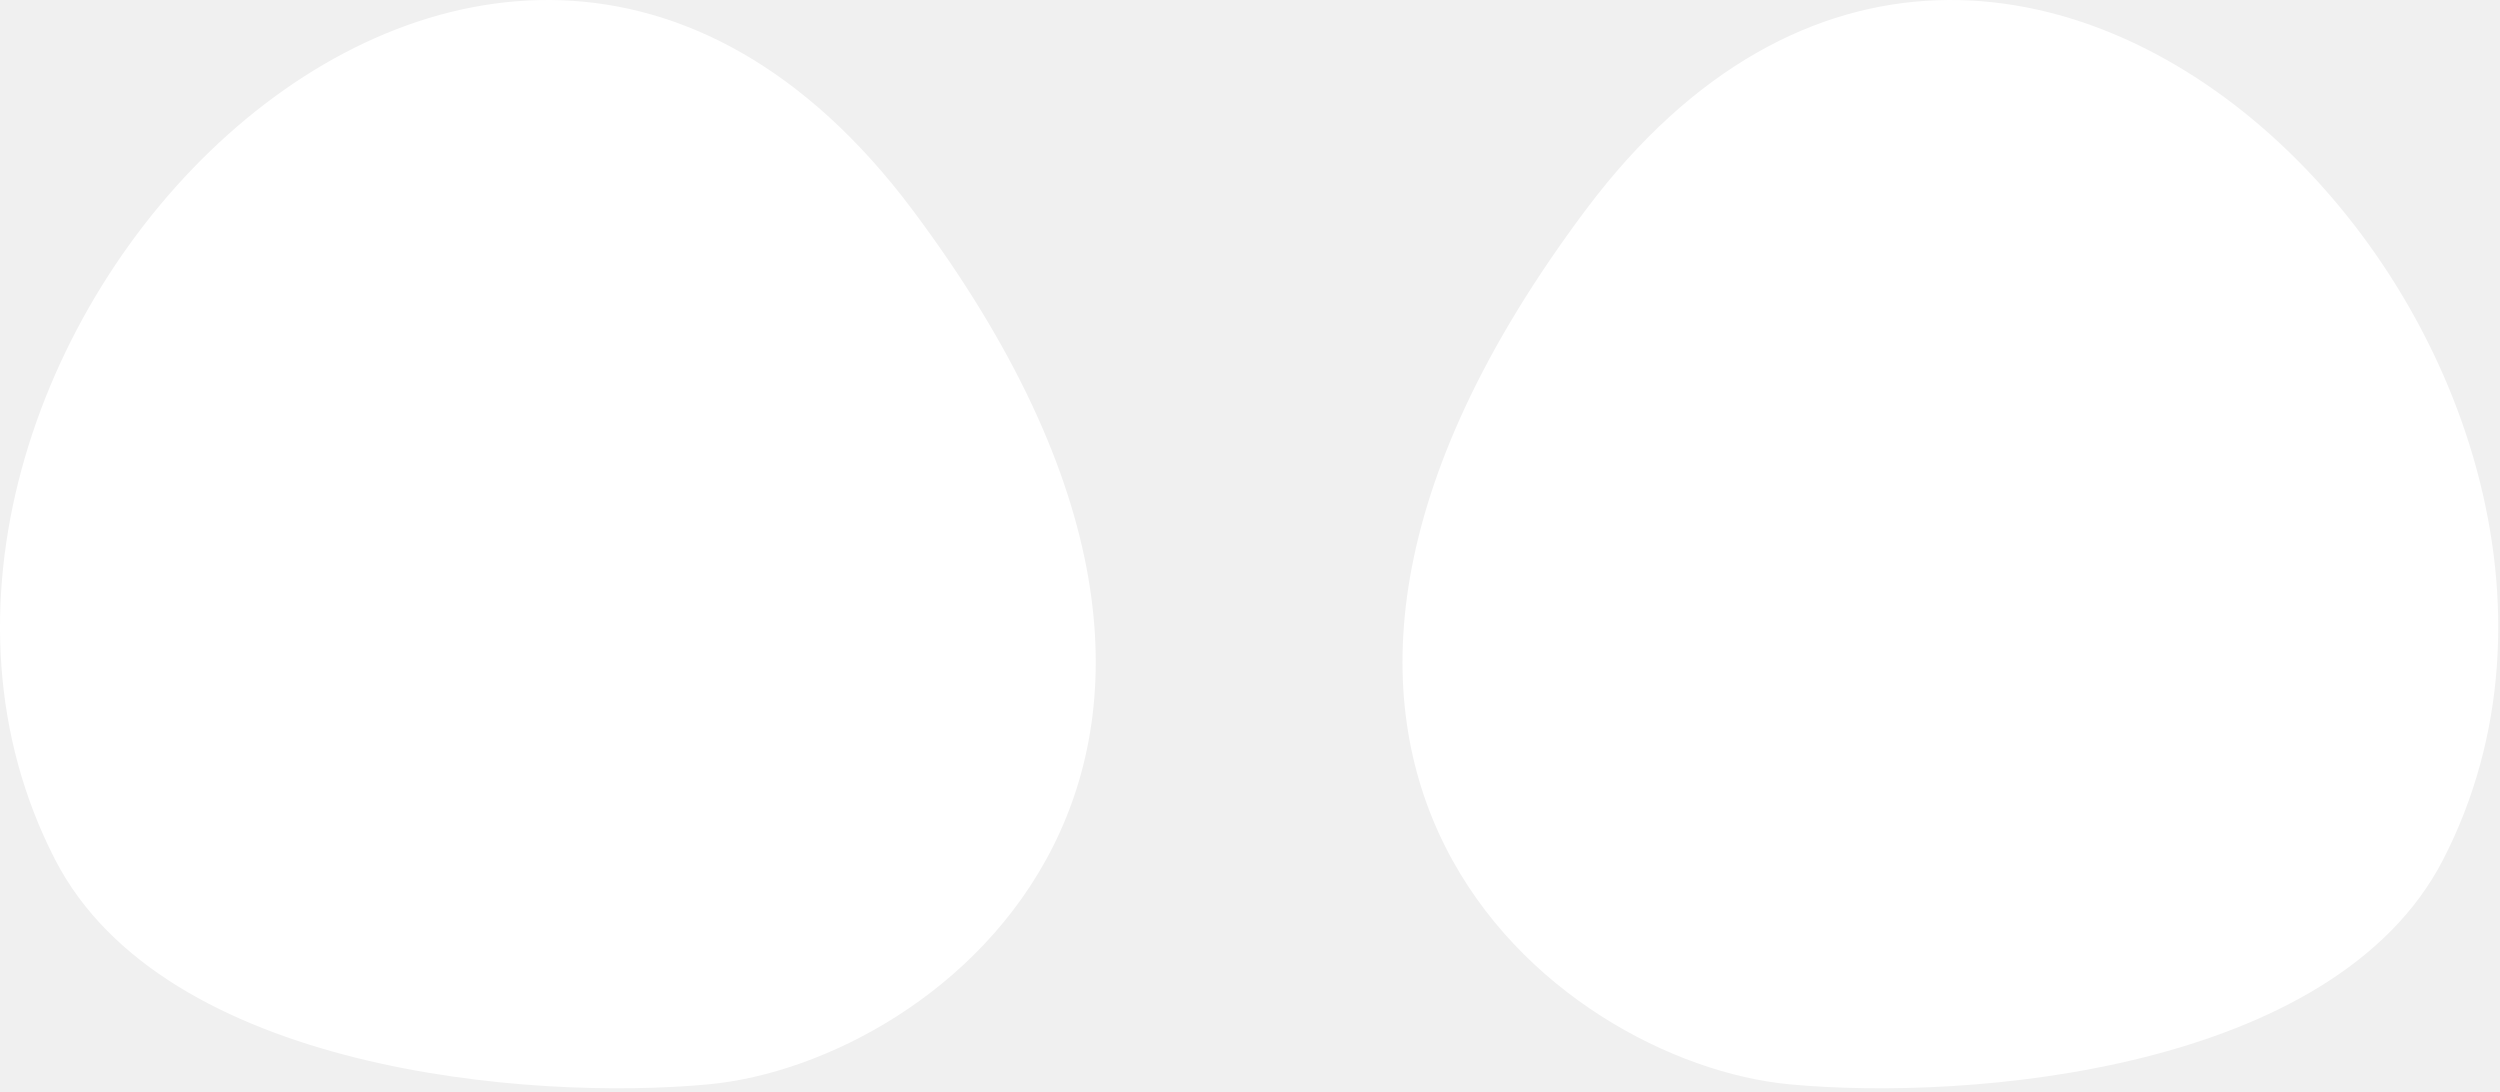
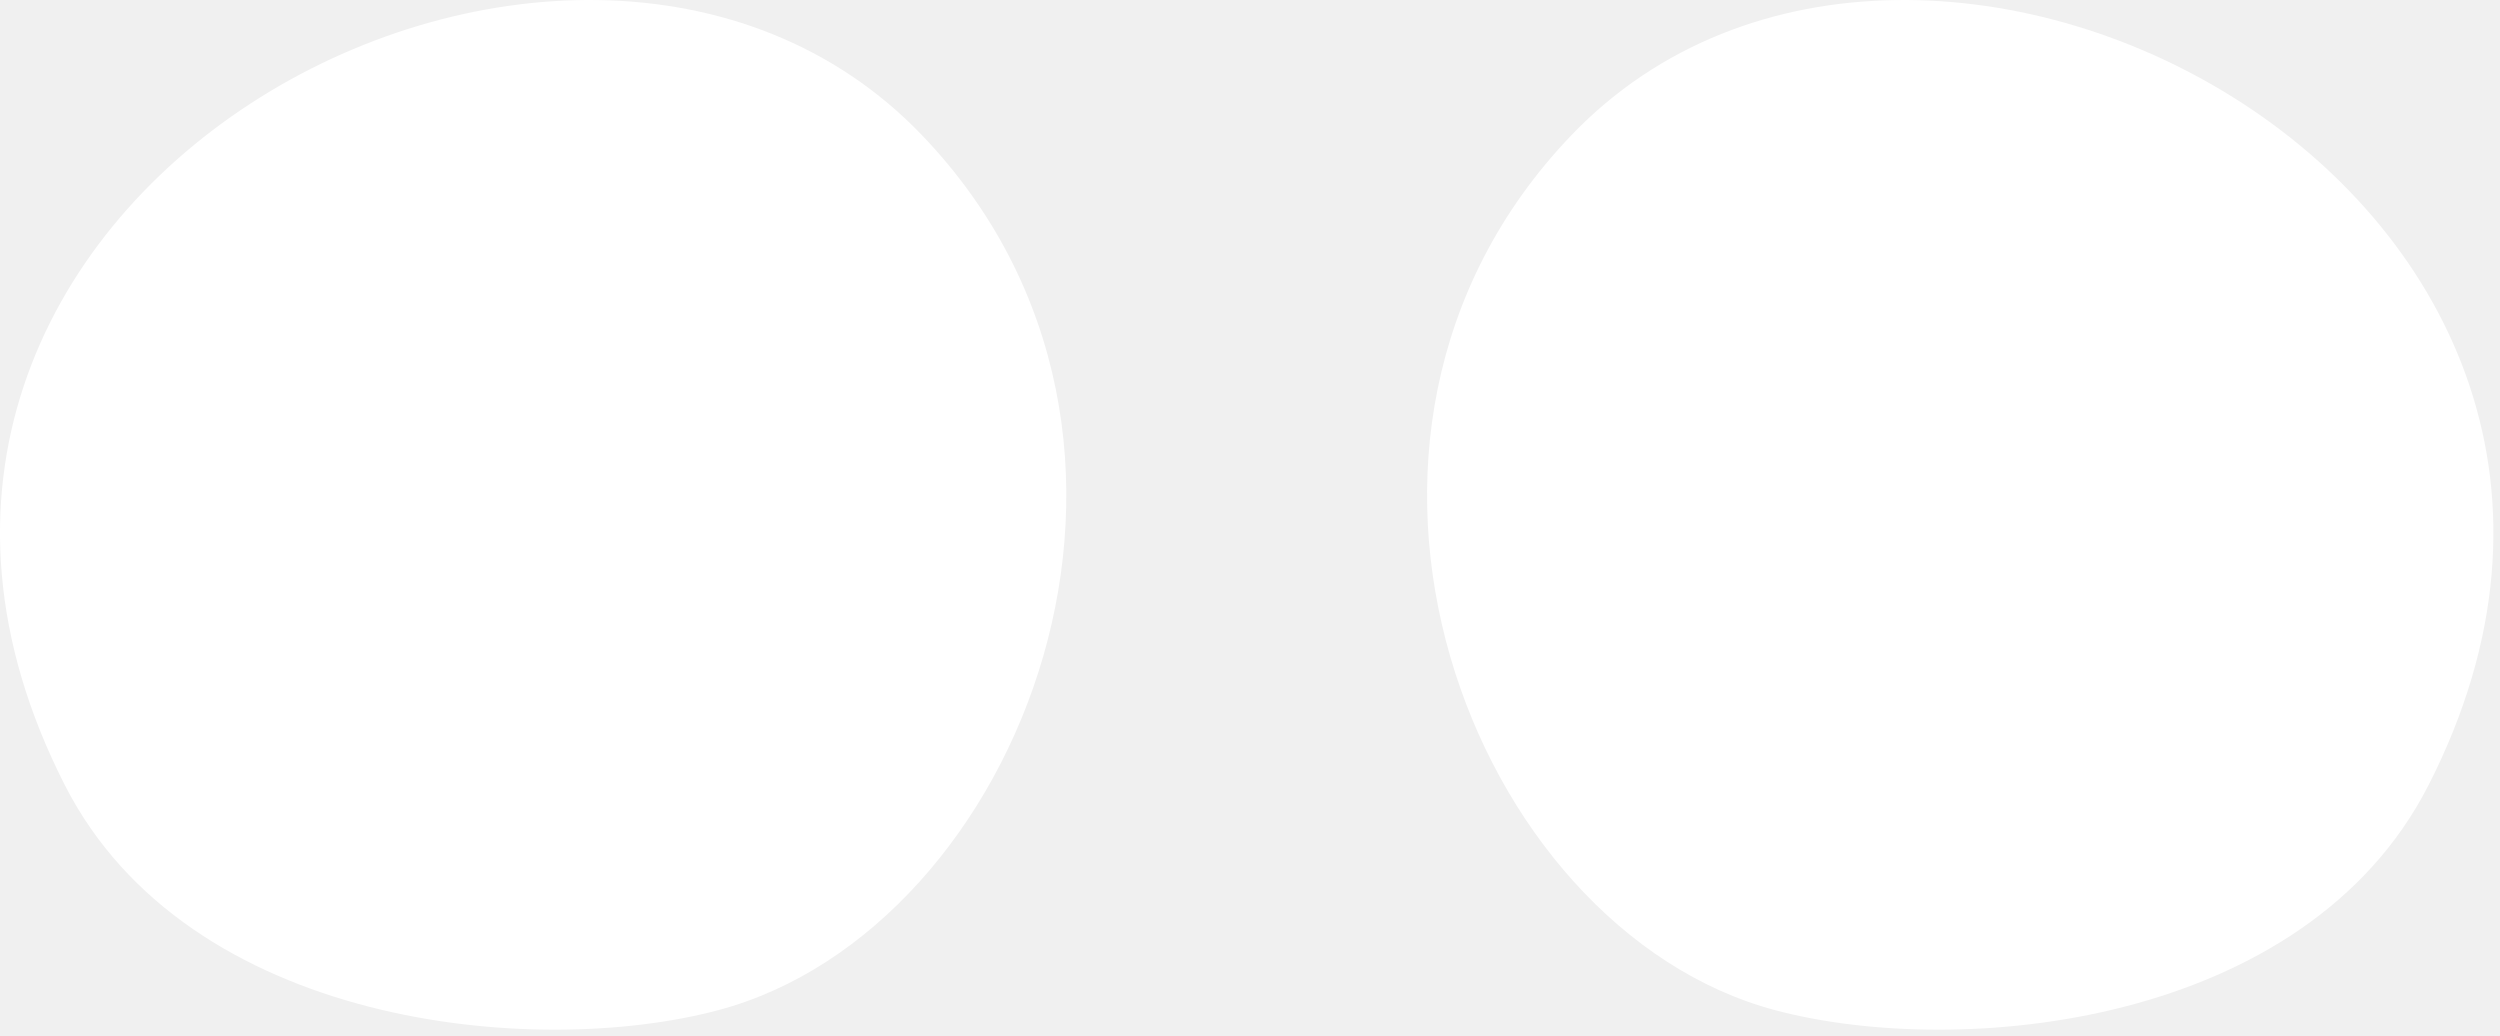
- <svg xmlns="http://www.w3.org/2000/svg" width="100%" height="100%" viewBox="0 0 362 158" version="1.1" xml:space="preserve" style="fill-rule:evenodd;clip-rule:evenodd;stroke-linejoin:round;stroke-miterlimit:2;">
-   <g transform="matrix(1,0,0,1,-1084.011,-666.6153)">
-     <g transform="matrix(2.525763,0,0,2.525763,1077.68,417.8521)">
-       <path d="M43.133,160.654C32.9,161.619 11.916,159.917 5.664,147.767C-8.888,119.486 30.208,77.687 54.807,110.506C78.587,142.231 56.456,159.399 43.133,160.654Z" style="fill:white;" />
+ <svg xmlns="http://www.w3.org/2000/svg" width="100%" height="100%" viewBox="0 0 362 150" version="1.1" xml:space="preserve" style="fill-rule:evenodd;clip-rule:evenodd;stroke-linejoin:round;stroke-miterlimit:2;">
+   <g transform="matrix(1,0,0,1,-5389.034,-677.3633)">
+     <g transform="matrix(1,0,0,1,4319.558,0)">
+       <g transform="matrix(2.525763,0,0,2.525763,1064.573,417.8521)">
+         <path d="M43.133,160.654C32.557,163.478 12.72,161.597 5.664,147.767C-11.416,114.288 34.673,89.48 54.807,110.506C71.475,127.913 60.548,156.005 43.133,160.654Z" style="fill:white;" />
+       </g>
    </g>
-     <g transform="matrix(2.525763,0,0,2.525763,1077.68,417.8521)">
-       <path d="M105.102,160.654C115.336,161.619 136.32,159.917 142.572,147.767C157.124,119.486 118.028,77.687 93.429,110.506C69.649,142.231 91.78,159.399 105.102,160.654Z" style="fill:white;" />
+     <g transform="matrix(1,0,0,1,4319.558,0)">
+       <g transform="matrix(-2.525763,0,0,2.525763,1435.422,417.8521)">
+         <path d="M43.133,160.654C32.557,163.478 12.72,161.597 5.664,147.767C-11.416,114.288 34.673,89.48 54.807,110.506C71.475,127.913 60.548,156.005 43.133,160.654Z" style="fill:white;" />
+       </g>
    </g>
  </g>
</svg>
